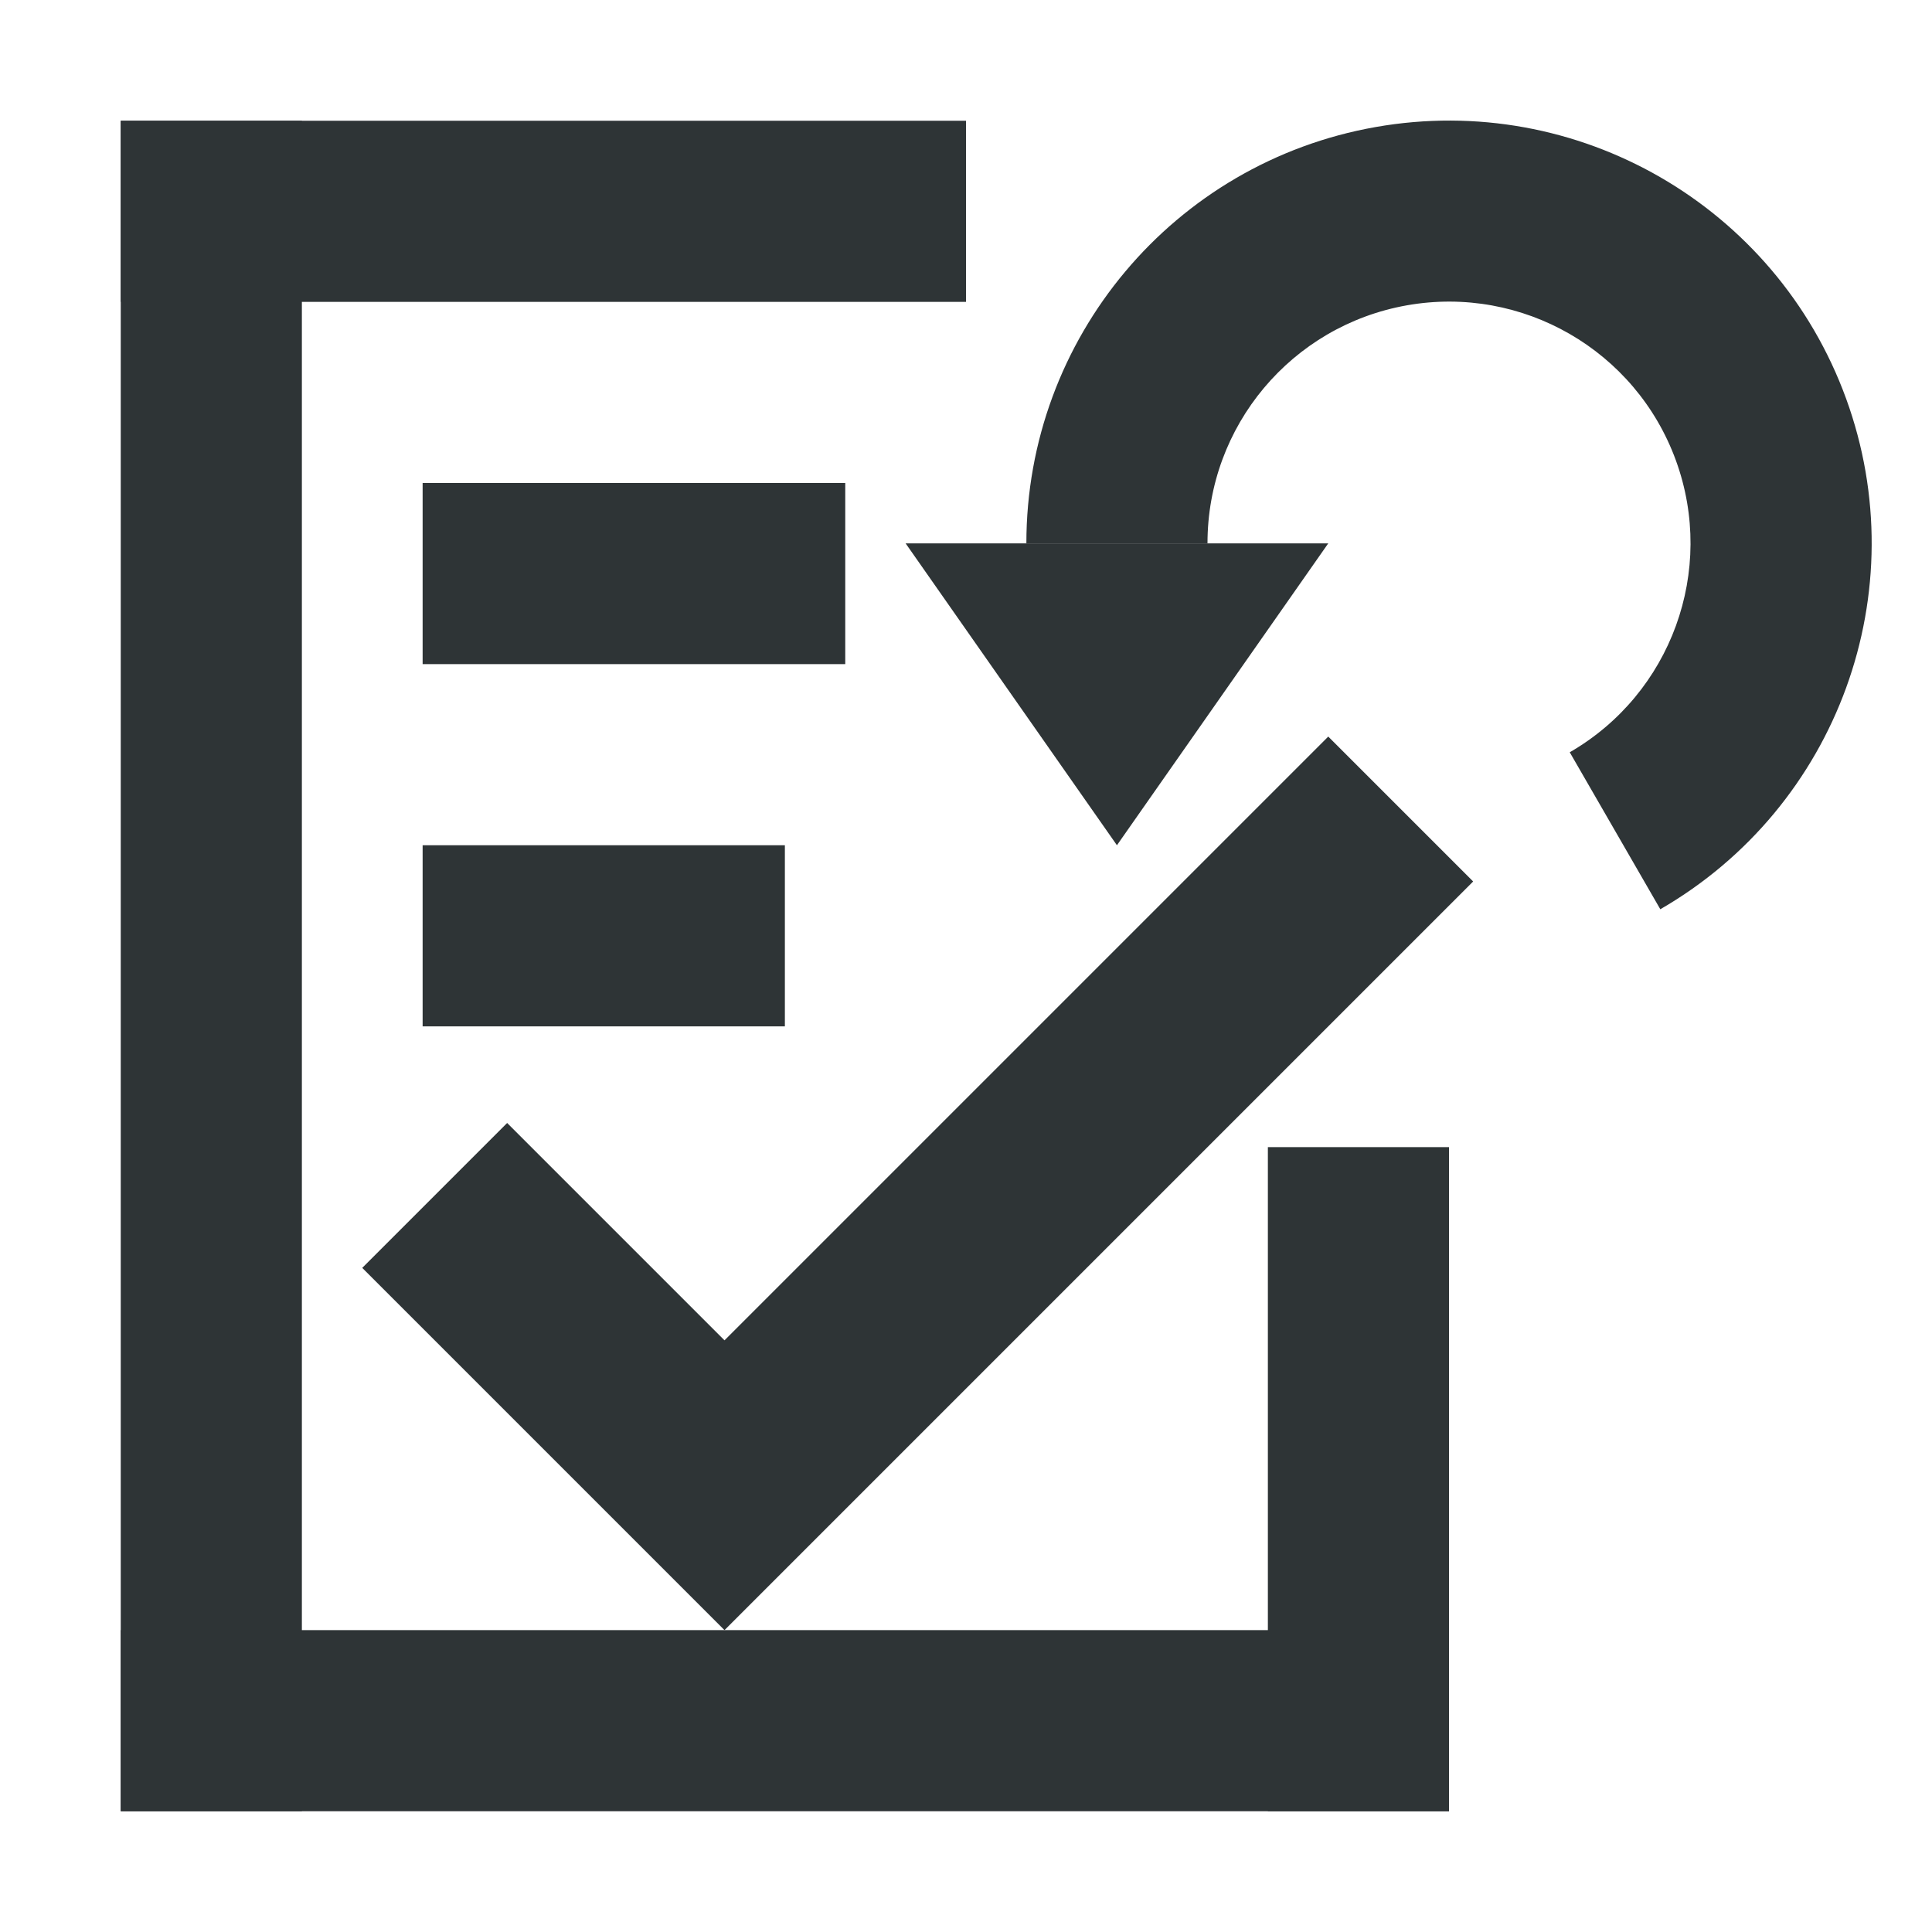
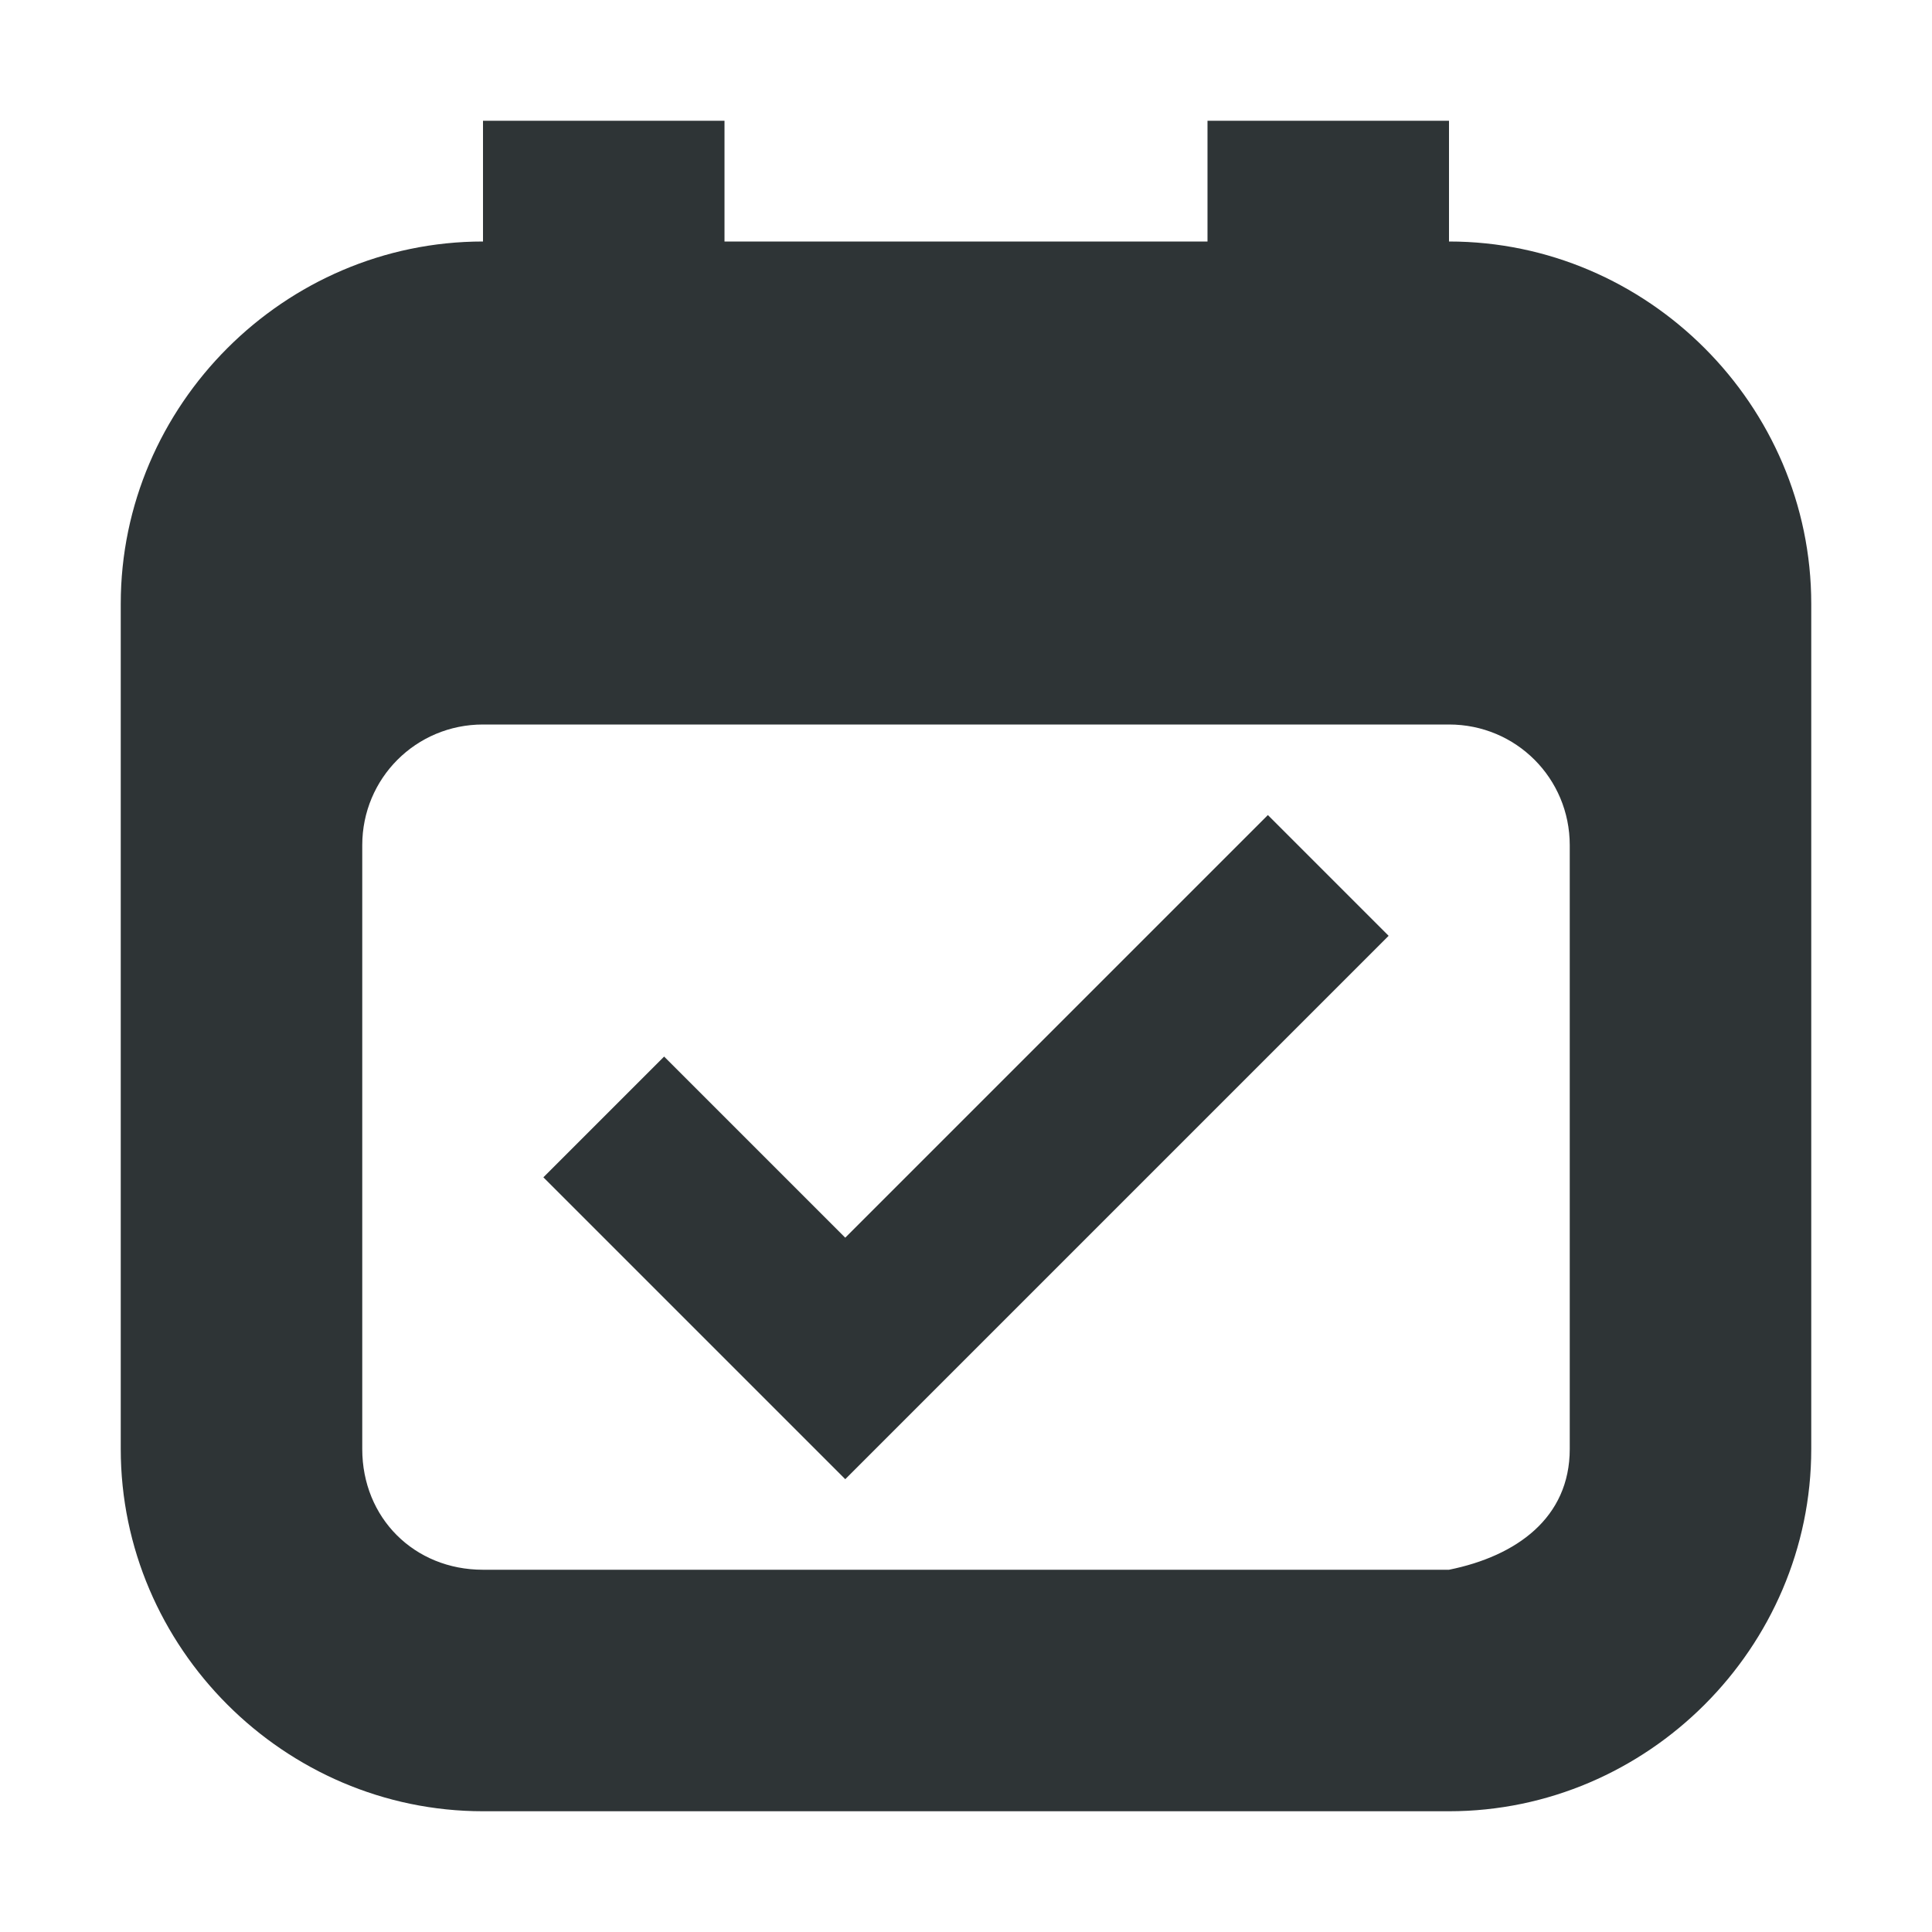
<svg xmlns="http://www.w3.org/2000/svg" width="16" height="16" viewBox="0 0 16 16">
  <g fill="#2e3436">
-     <rect x="1" y="1" width="7" height="1.5" />
-     <rect x="1" y="1" width="1.5" height="14" />
-     <rect x="1" y="13.5" width="11" height="1.5" />
-     <rect x="10.5" y="9.5" width="1.5" height="5.5" />
-     <rect x="3.5" y="4" width="3.5" height="1.5" />
-     <rect x="3.5" y="7" width="3" height="1.5" />
-     <path d="M3 10.5l1.2-1.2 1.8 1.8 5-5 1.2 1.2-6.2 6.2z" />
-     <path d="M13.75 7.53A3.5 3.5 0 1 0 8.5 4.5H10A2 2 0 1 1 13 6.23z" />
-     <path d="M7.5 4.5h3.5l-1.75 2.5z" />
+     <path d="M4 1v1C2.355 2 1 3.355 1 5v7c0 1.645 1.355 3 3 3h8c1.645 0 3-1.355 3-3V5c0-1.645-1.355-3-3-3V1h-2v1H6V1zm0 5h8c.555 0 1 .445 1 1v5c0 .57-.441.887-1 1H4c-.57 0-1-.43-1-1V7c0-.555.445-1 1-1z" />
+     <path d="M4.5 9.75l1-1 1.5 1.5 3.5-3.5 1 1-4.5 4.5z" />
  </g>
</svg>
